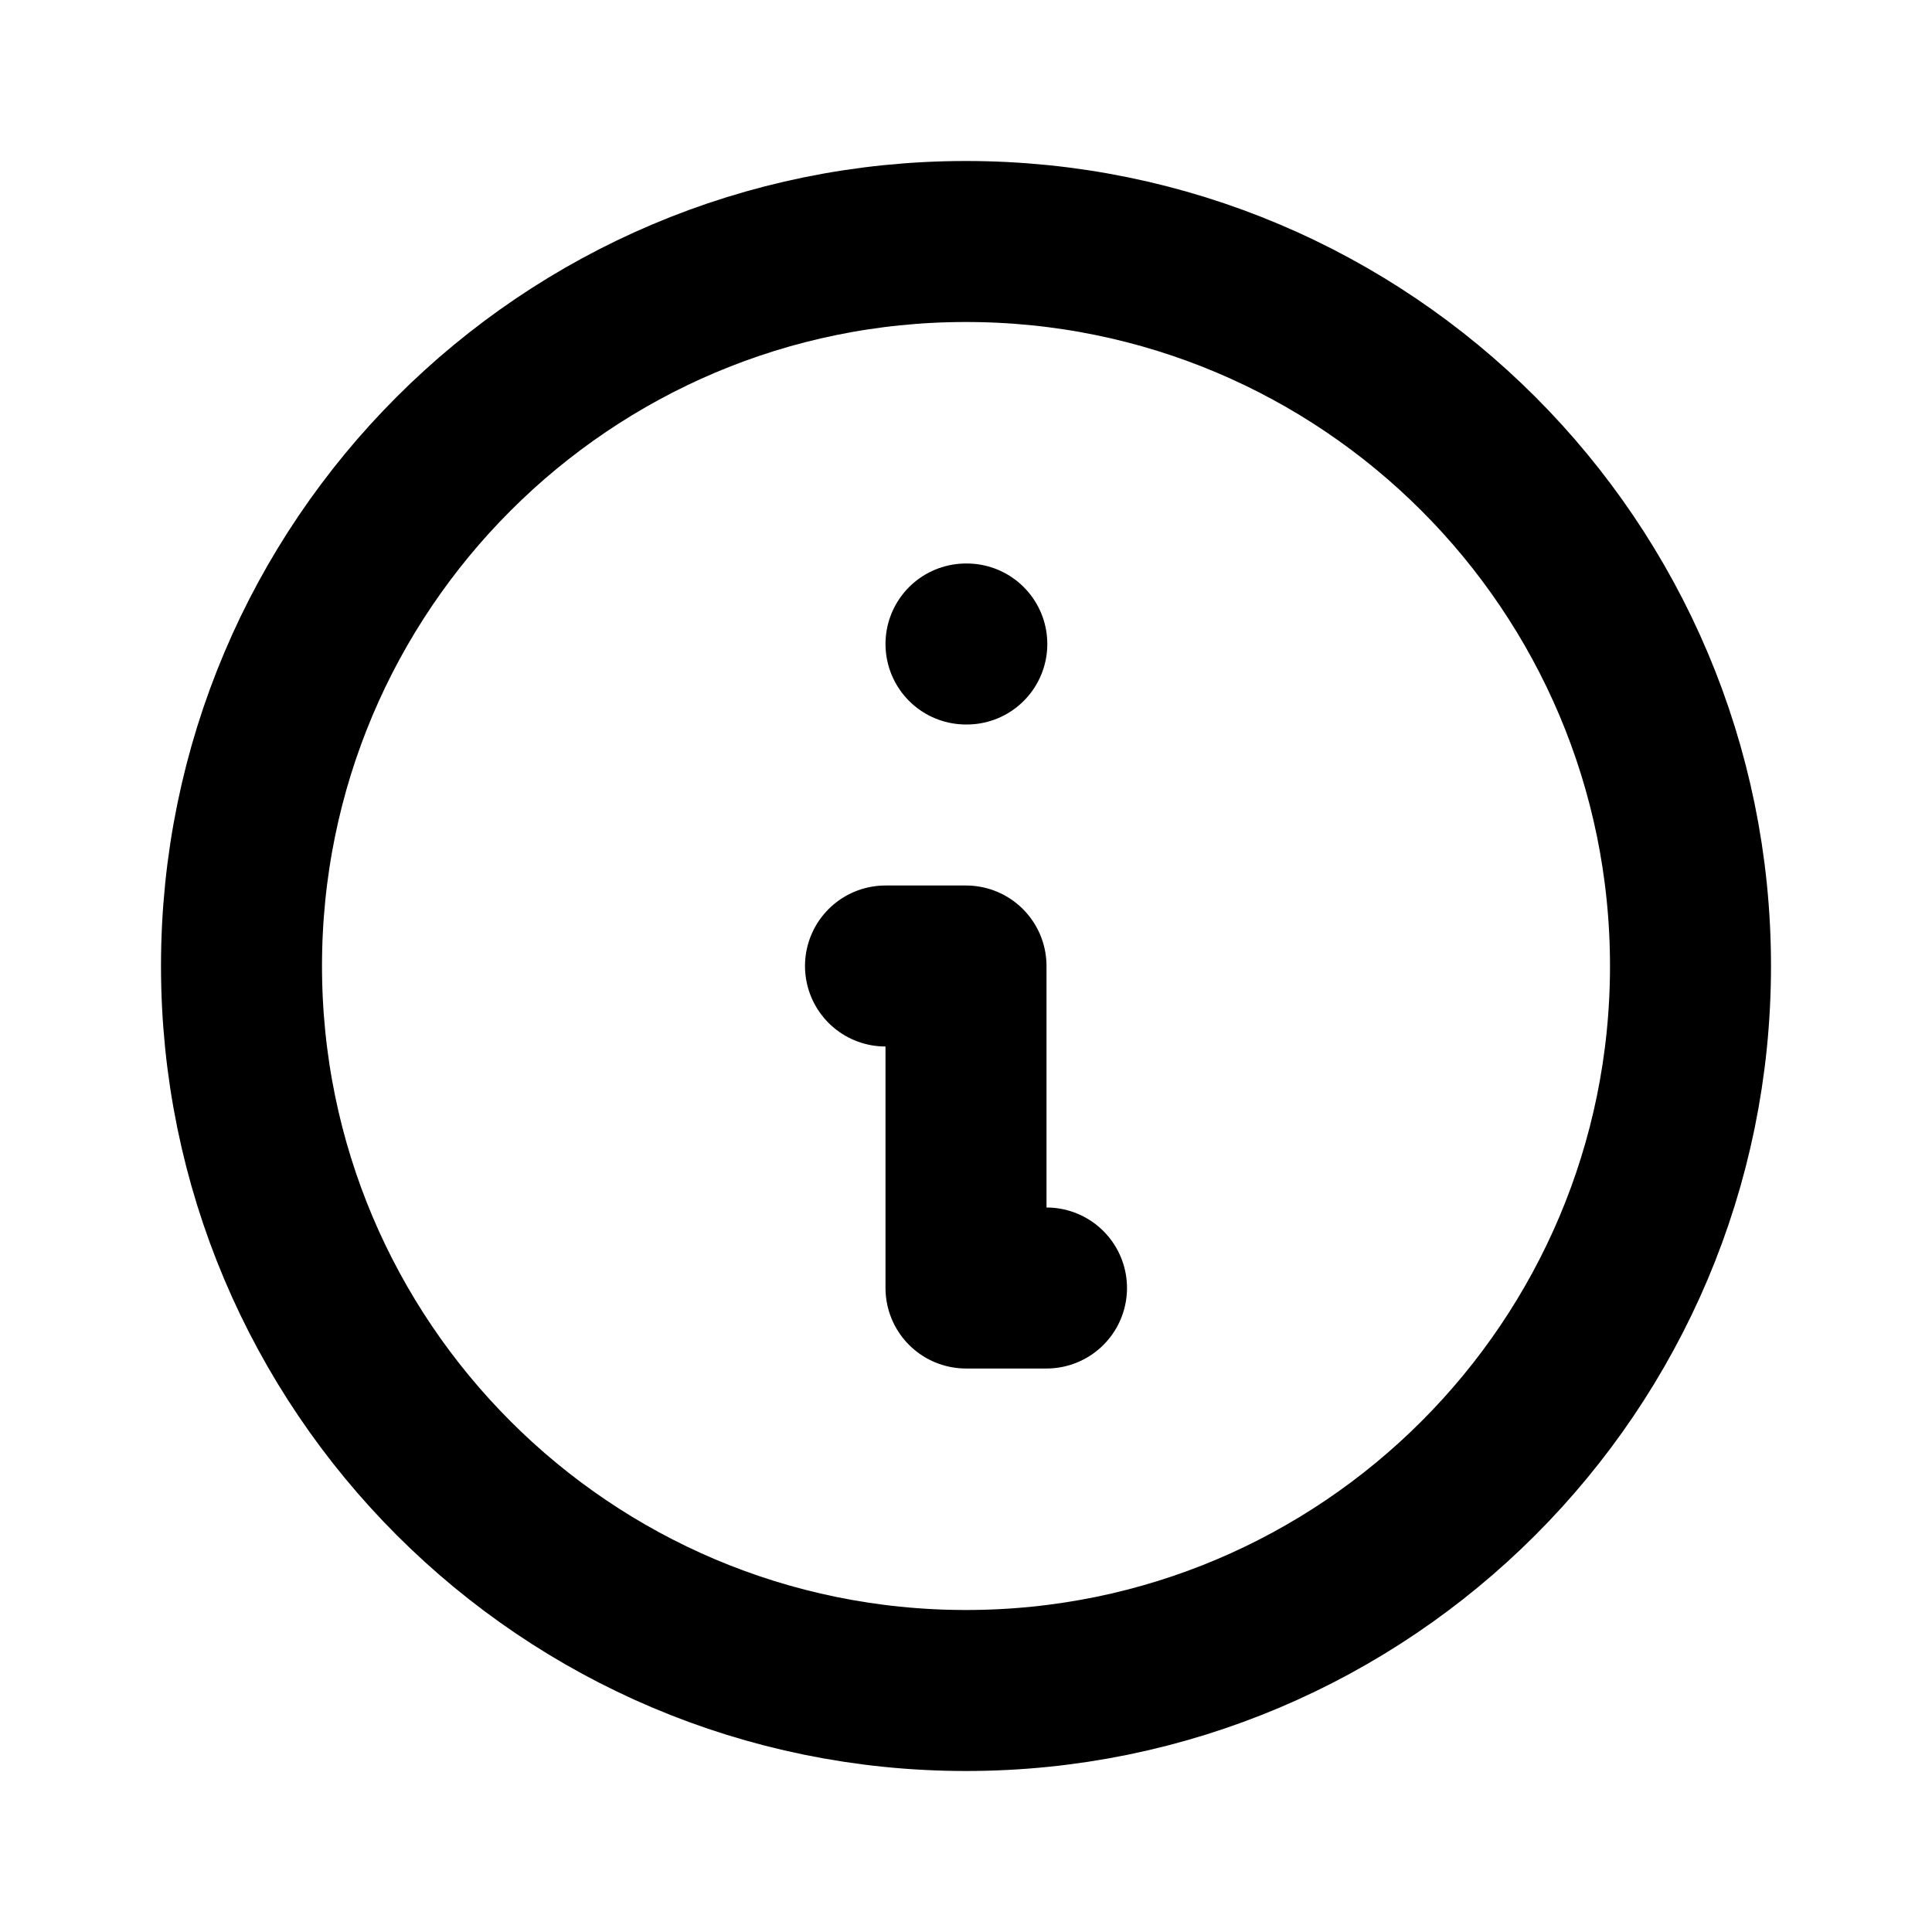
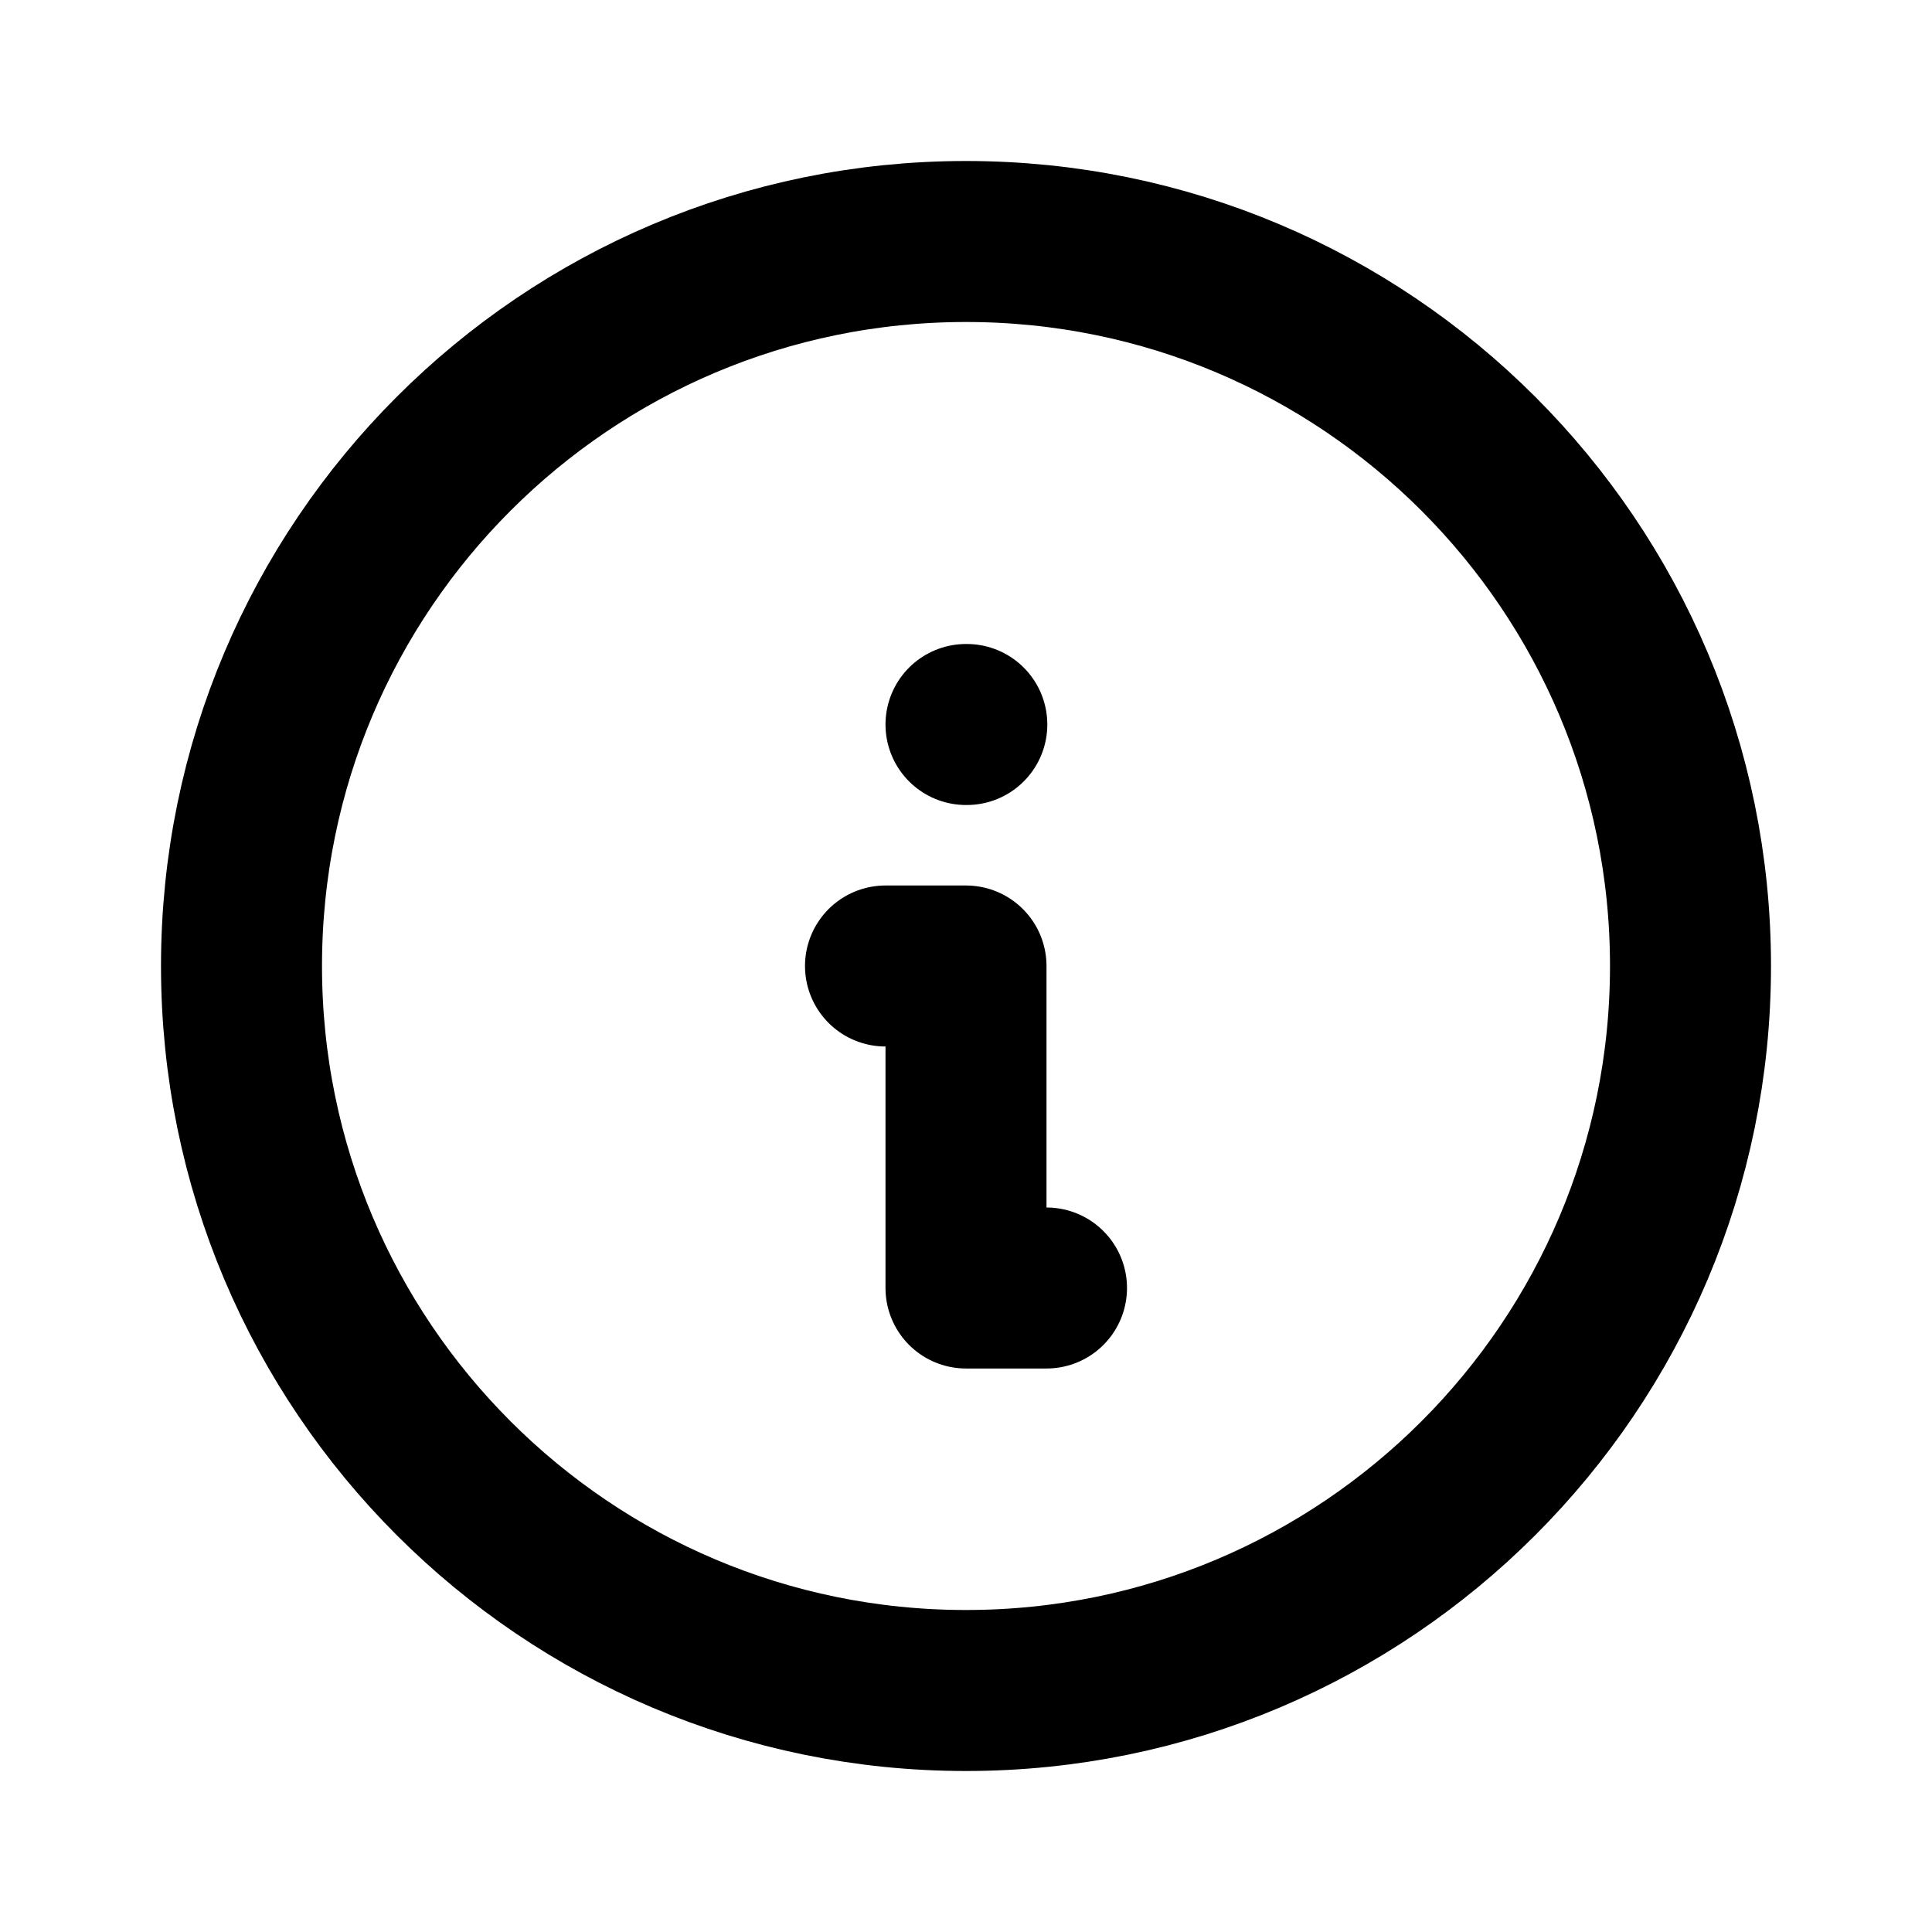
<svg xmlns="http://www.w3.org/2000/svg" class="icon icon-tabler icon-tabler-info-circle" width="24" height="24" viewBox="0 0 24 24" stroke-width="2" stroke="currentColor" fill="none" stroke-linecap="round" stroke-linejoin="round">
  <path stroke="none" d="M0 0h24v24H0z" fill="none" />
-   <path d="M12 12m-9 0a9 9 0 1 0 18 0a9 9 0 1 0 -18 0" />
-   <path d="M12 8l.01 0" />
-   <path d="M11 12l1 0l0 4l1 0" />
+   <path d="M3 12a9 9 0 1 0 18 0a9 9 0 0 0 -18 0" />
+   <path d="M12 9h.01" />
+   <path d="M11 12h1v4h1" />
</svg>
